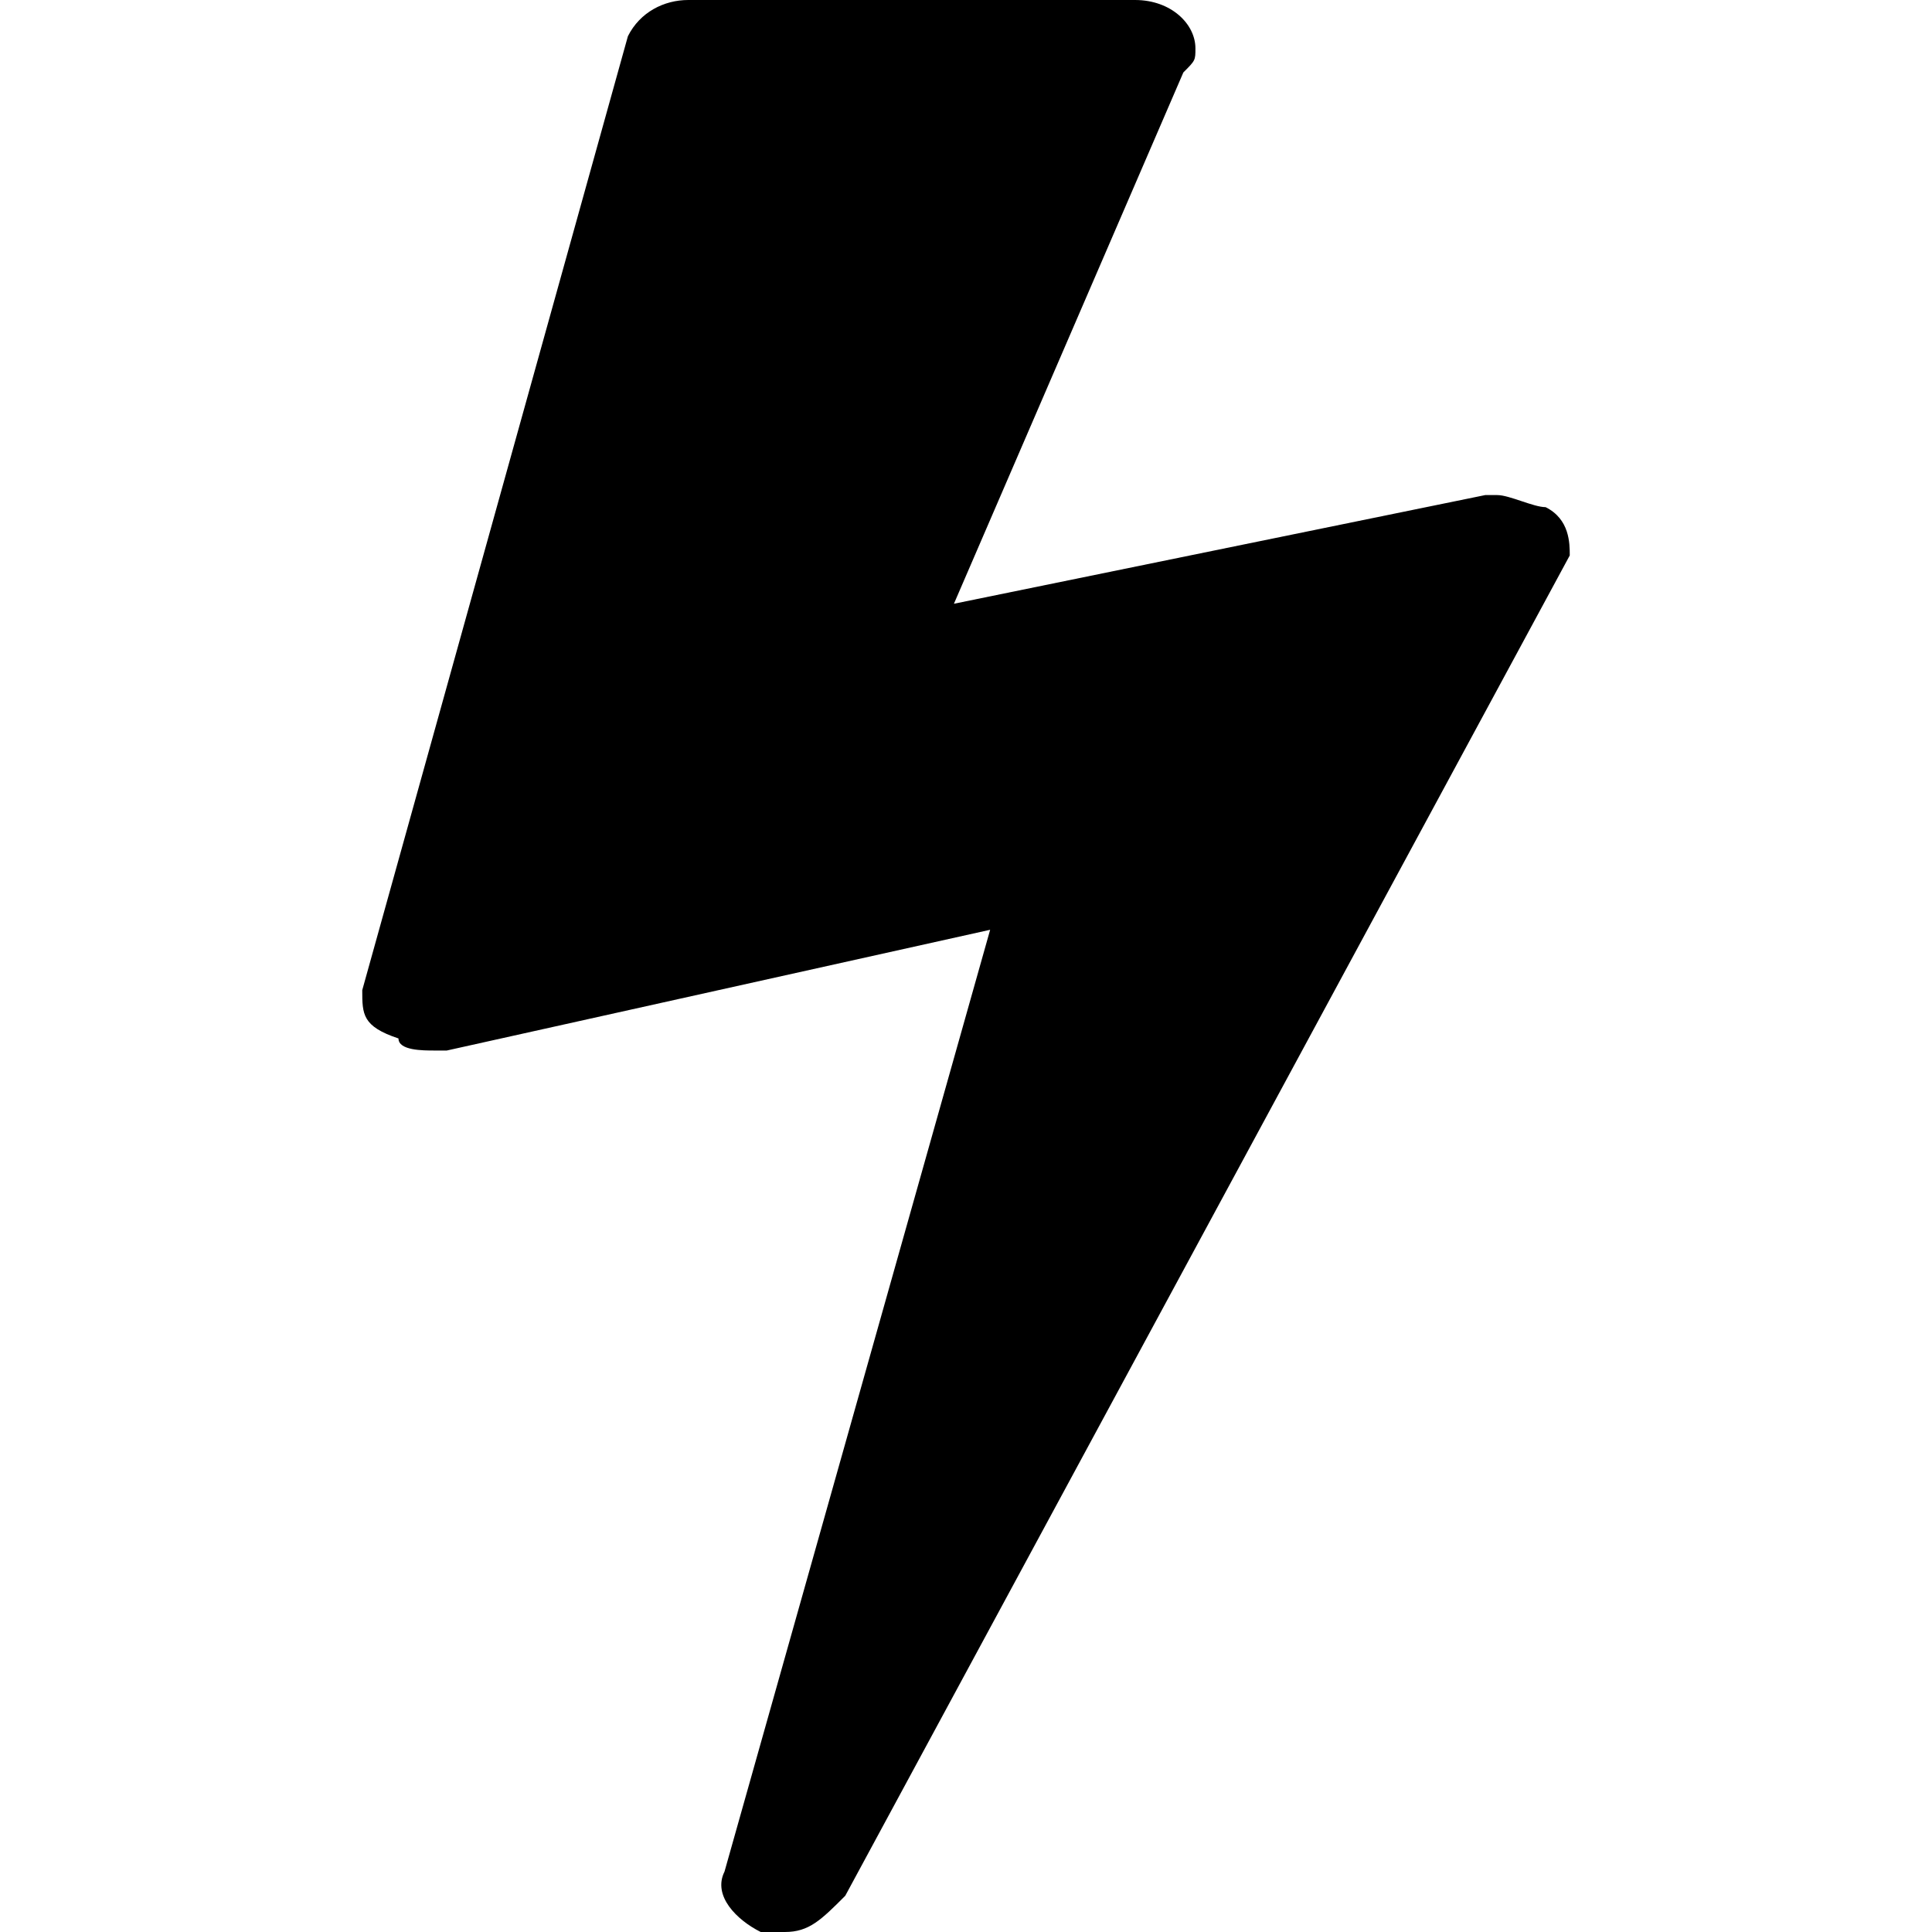
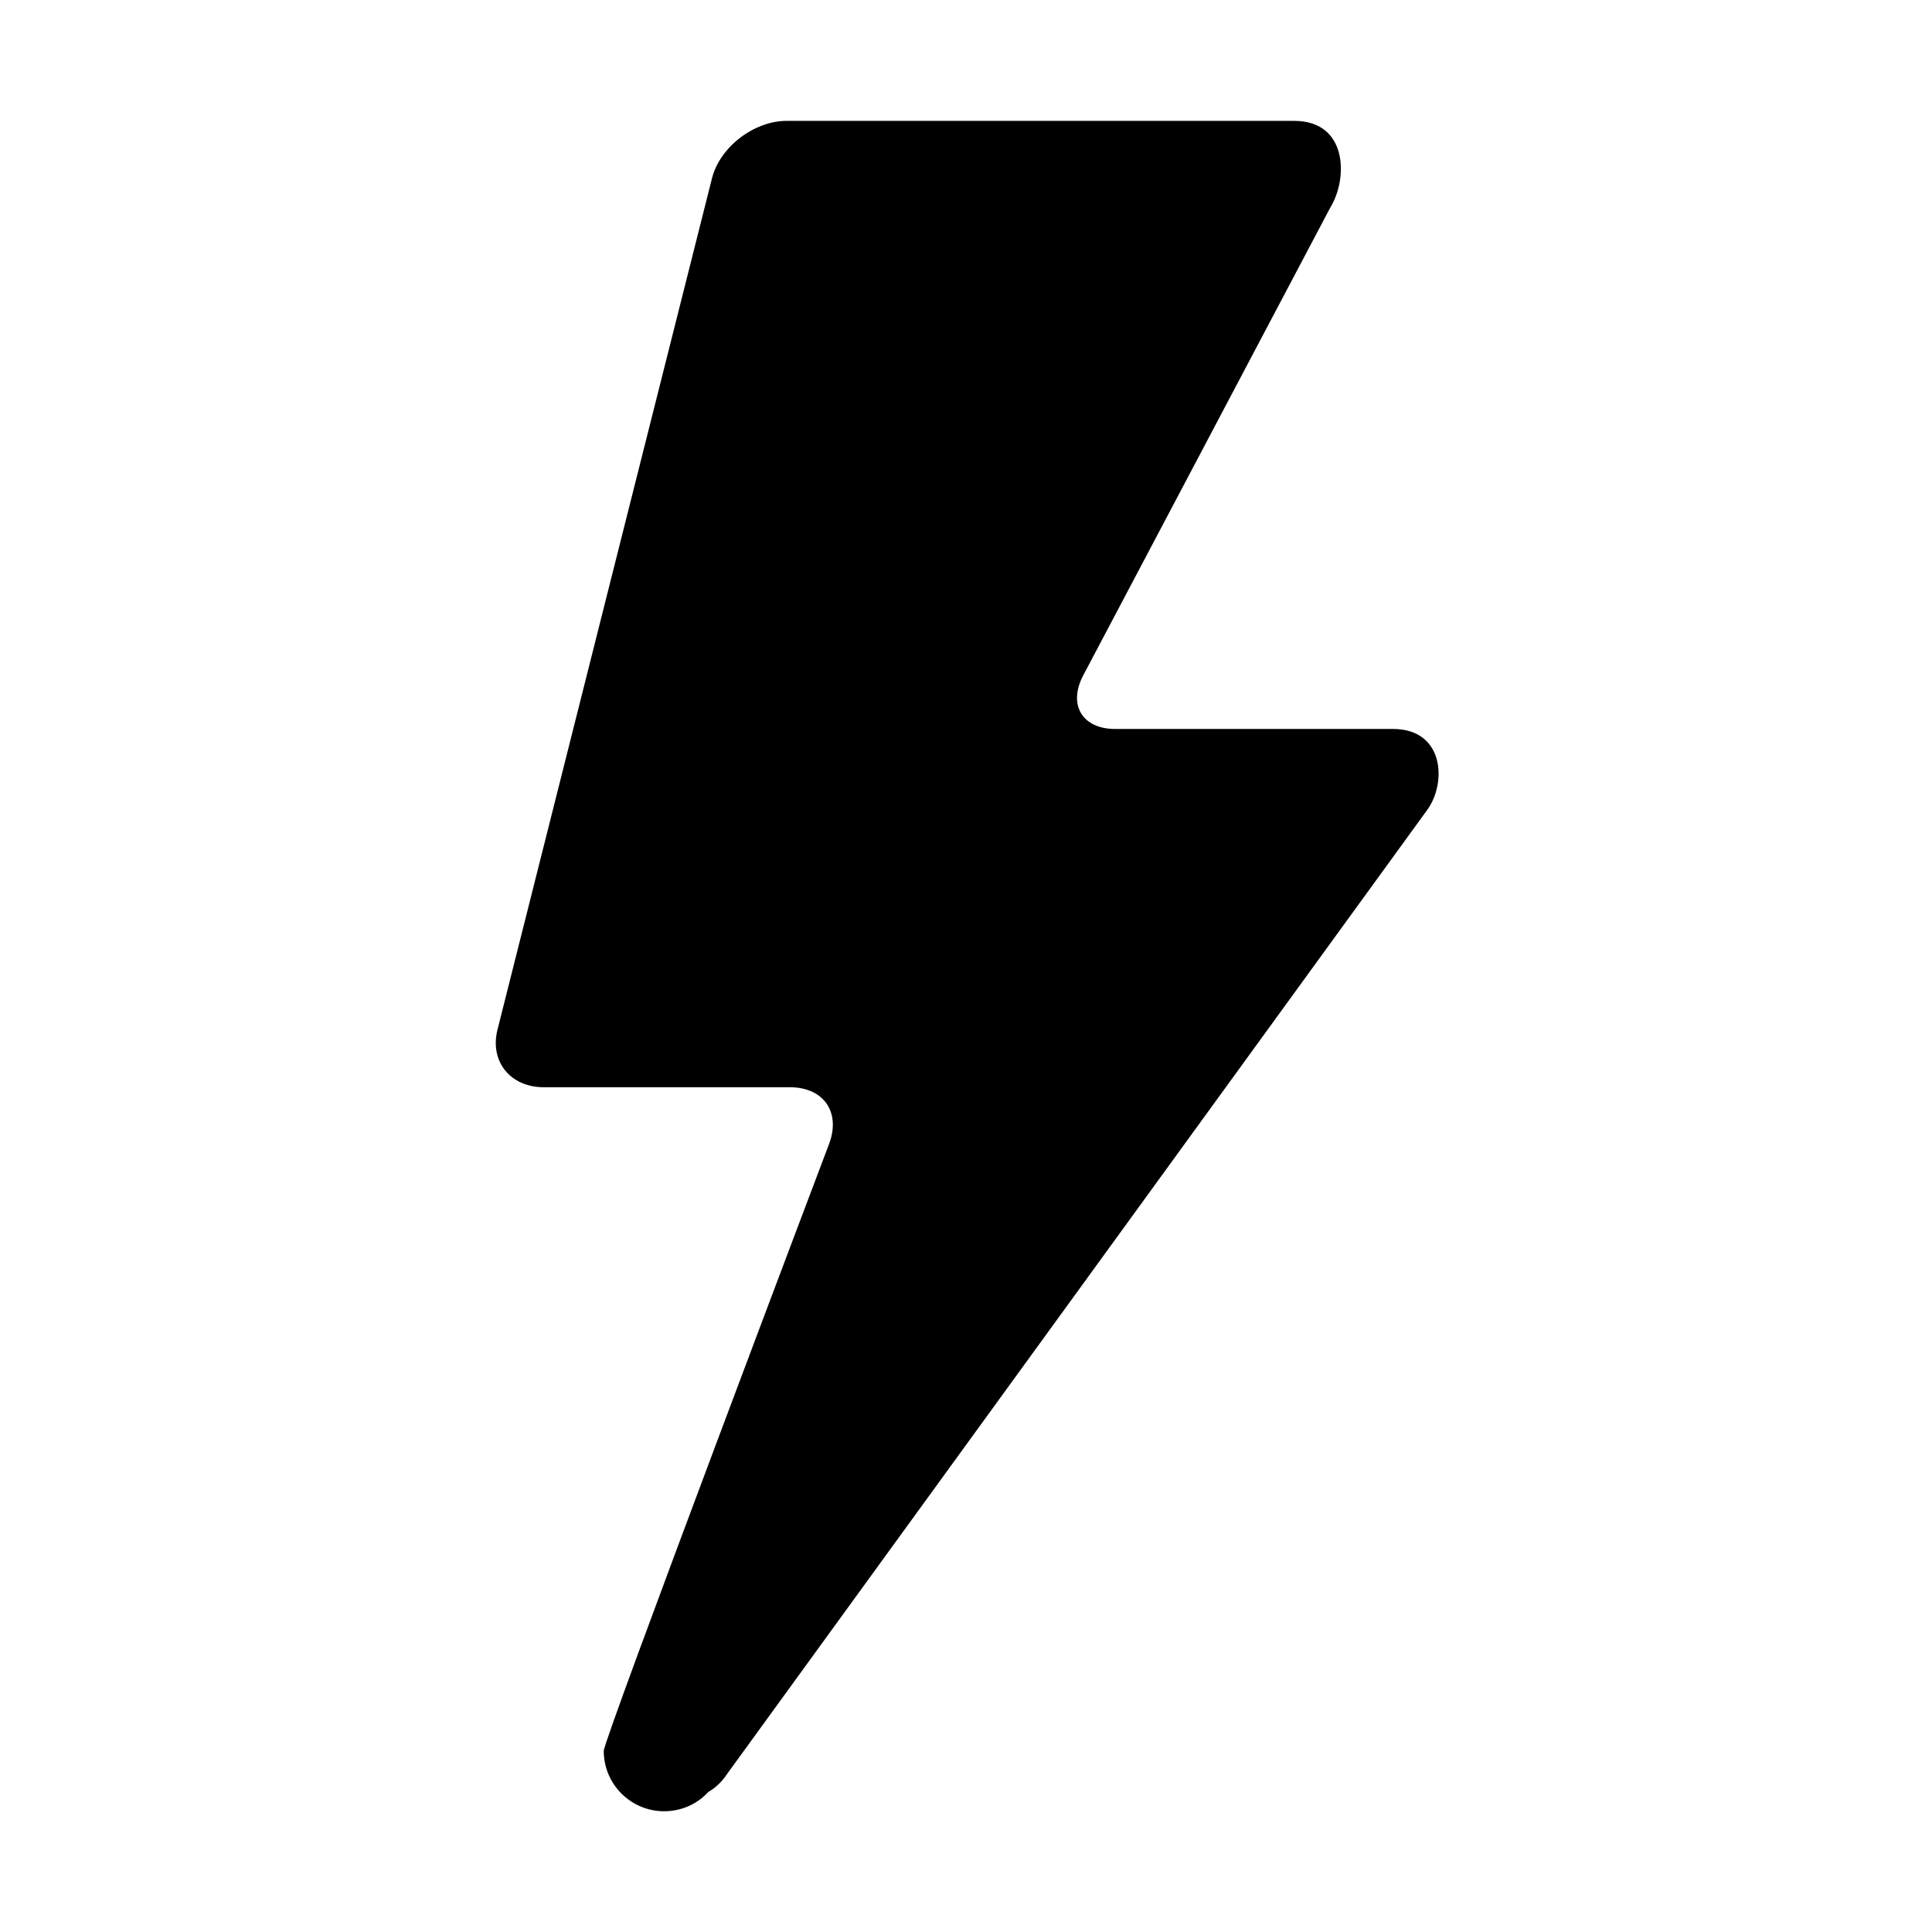
<svg xmlns="http://www.w3.org/2000/svg" viewBox="0 0 16 16">
-   <path d="M13 4.6L7 15.7c-.2.2-.3.3-.5.3h-.2c-.2-.1-.4-.3-.3-.5l2.2-7.8-4.5 1h-.1c-.1 0-.3 0-.3-.1-.3-.1-.3-.2-.3-.4L5.2.3c.1-.2.3-.3.5-.3h3.7c.3 0 .5.2.5.4 0 .1 0 .1-.1.2L7.9 5l4.4-.9h.1c.1 0 .3.1.4.1.2.1.2.3.2.4z" class="icon-color" />
+   <path d="M6.01 14.707l5.81-8c.162-.223.142-.67-.284-.67H9.234c-.27 0-.393-.2-.262-.446l2.046-3.874c.147-.24.143-.716-.3-.716H6.514c-.266 0-.552.213-.618.477L4.12 8.527c-.066.262.105.477.383.477H6.54c.285 0 .424.21.326.47 0 0-1.866 4.93-1.866 5.026 0 .276.224.5.5.5.144 0 .275-.06.366-.16.053-.03.102-.074.145-.133z" class="icon-color" />
</svg>
